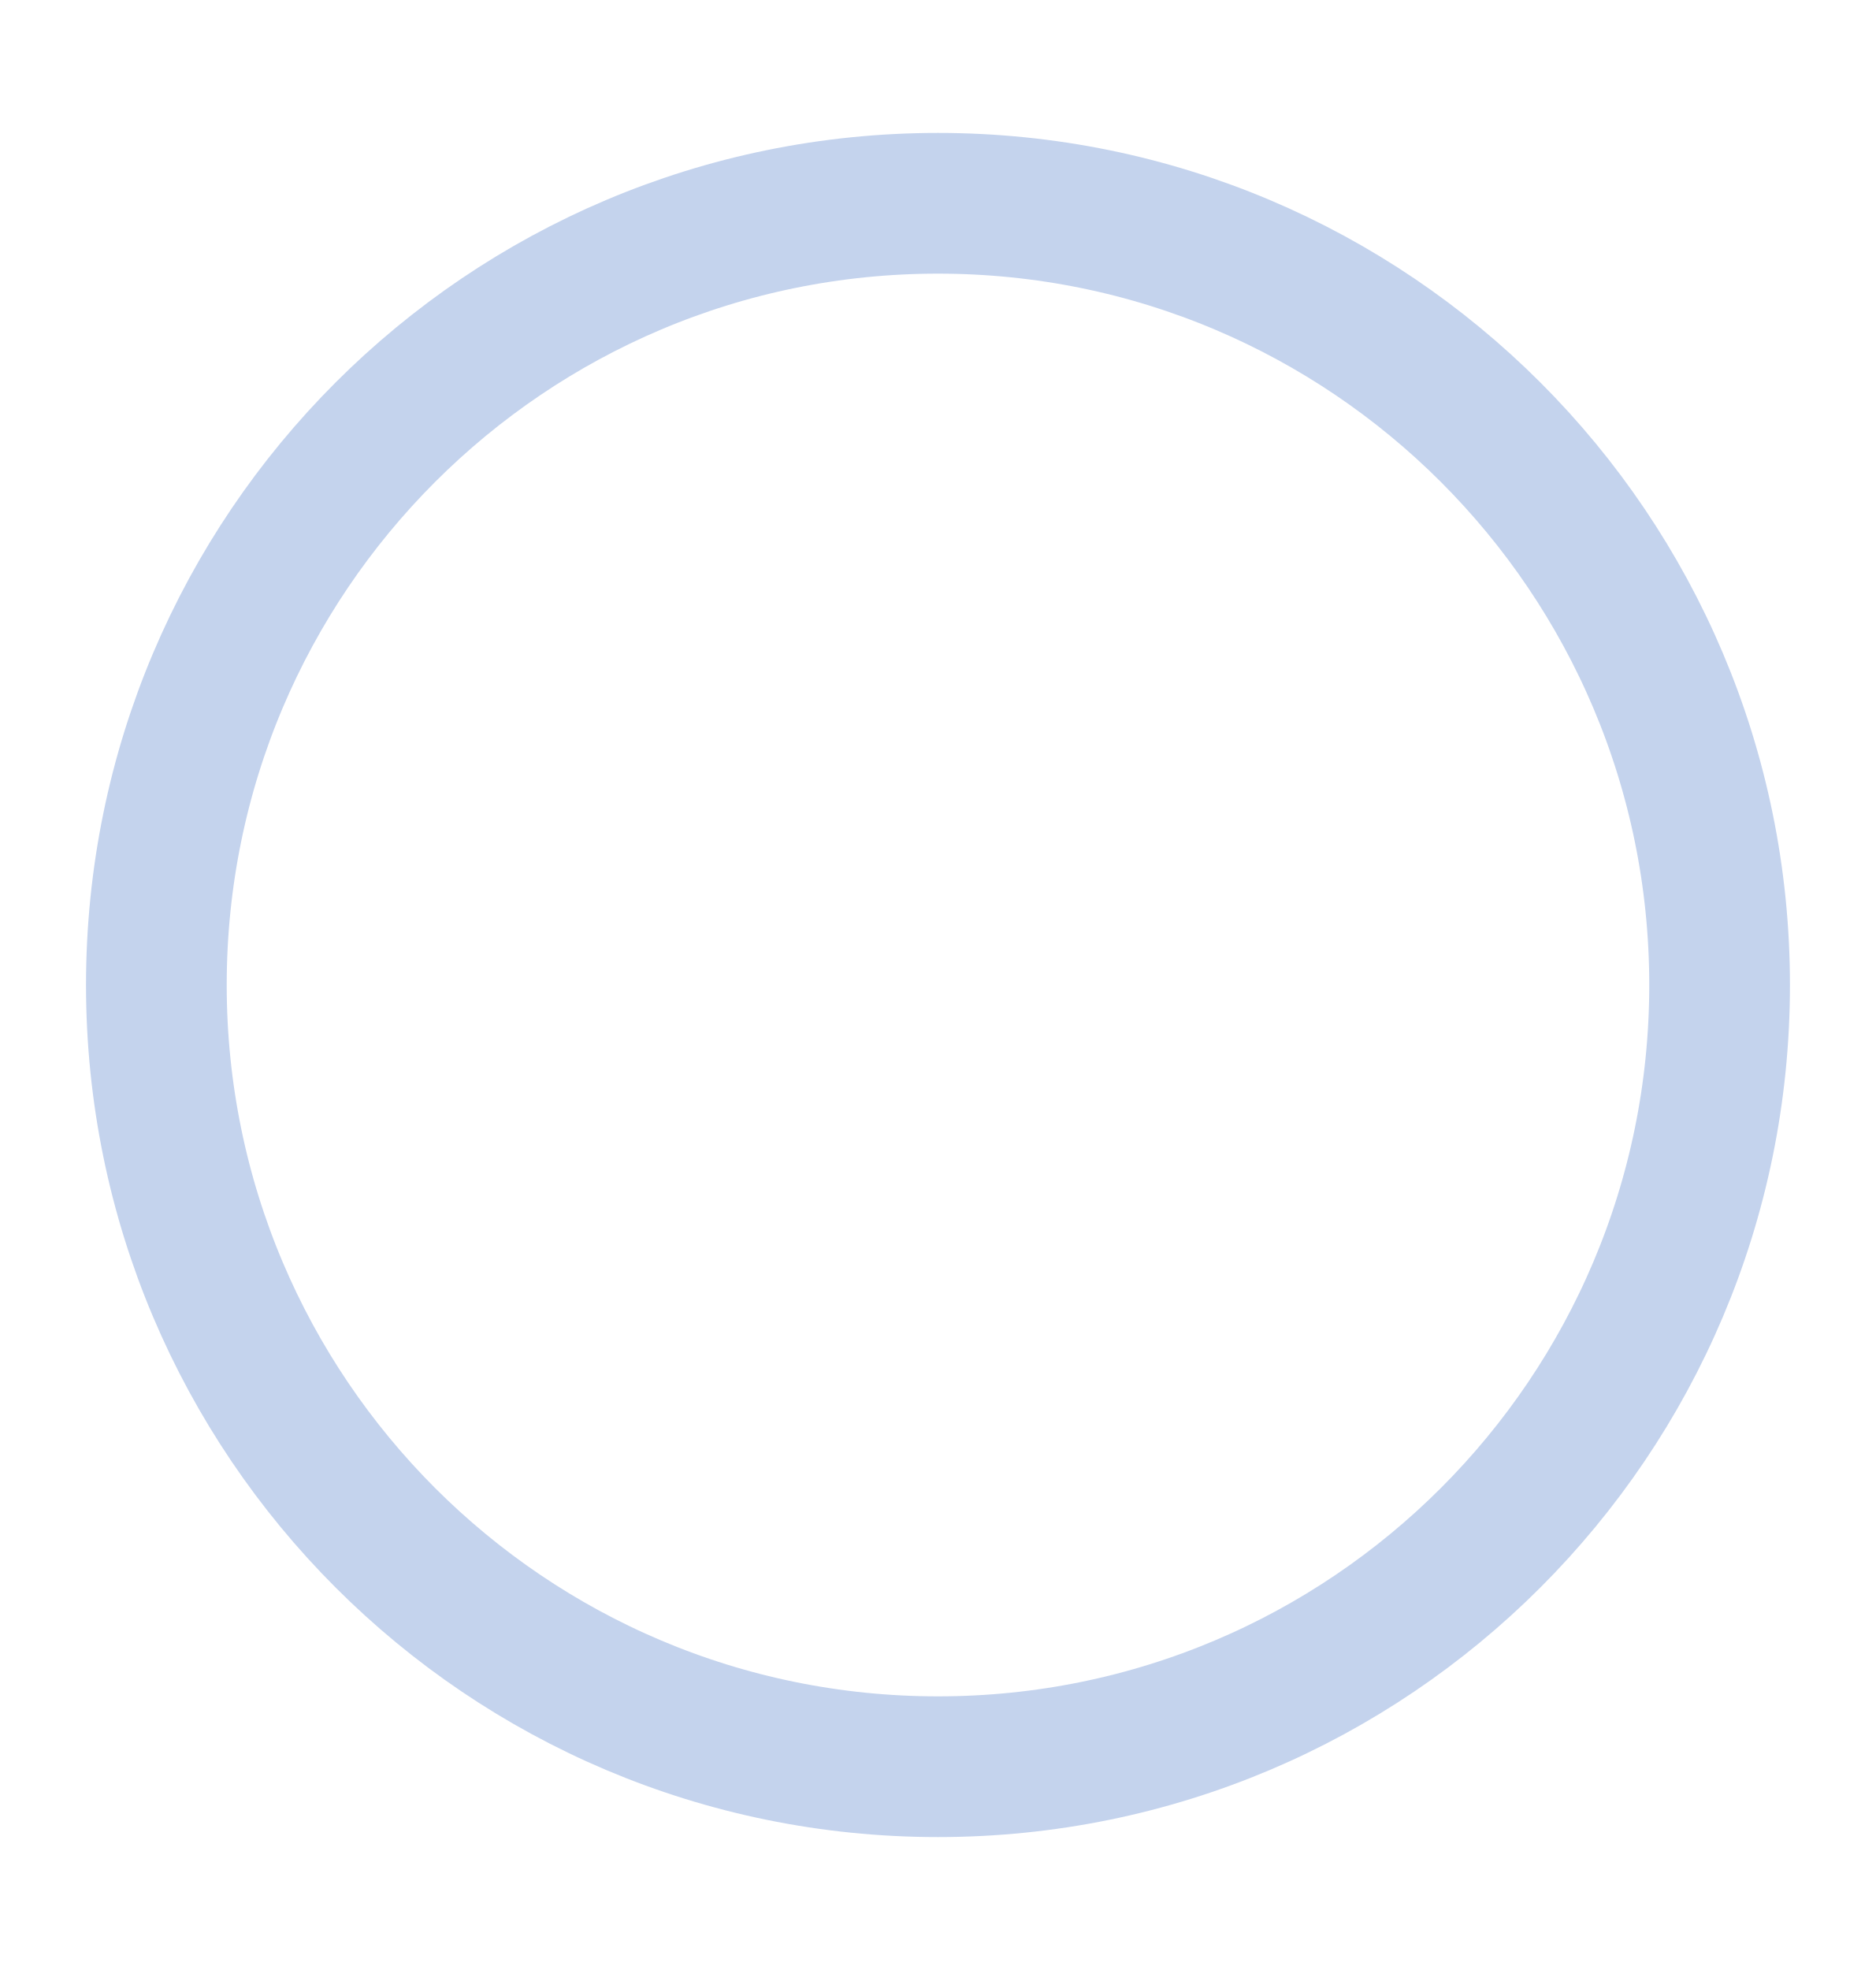
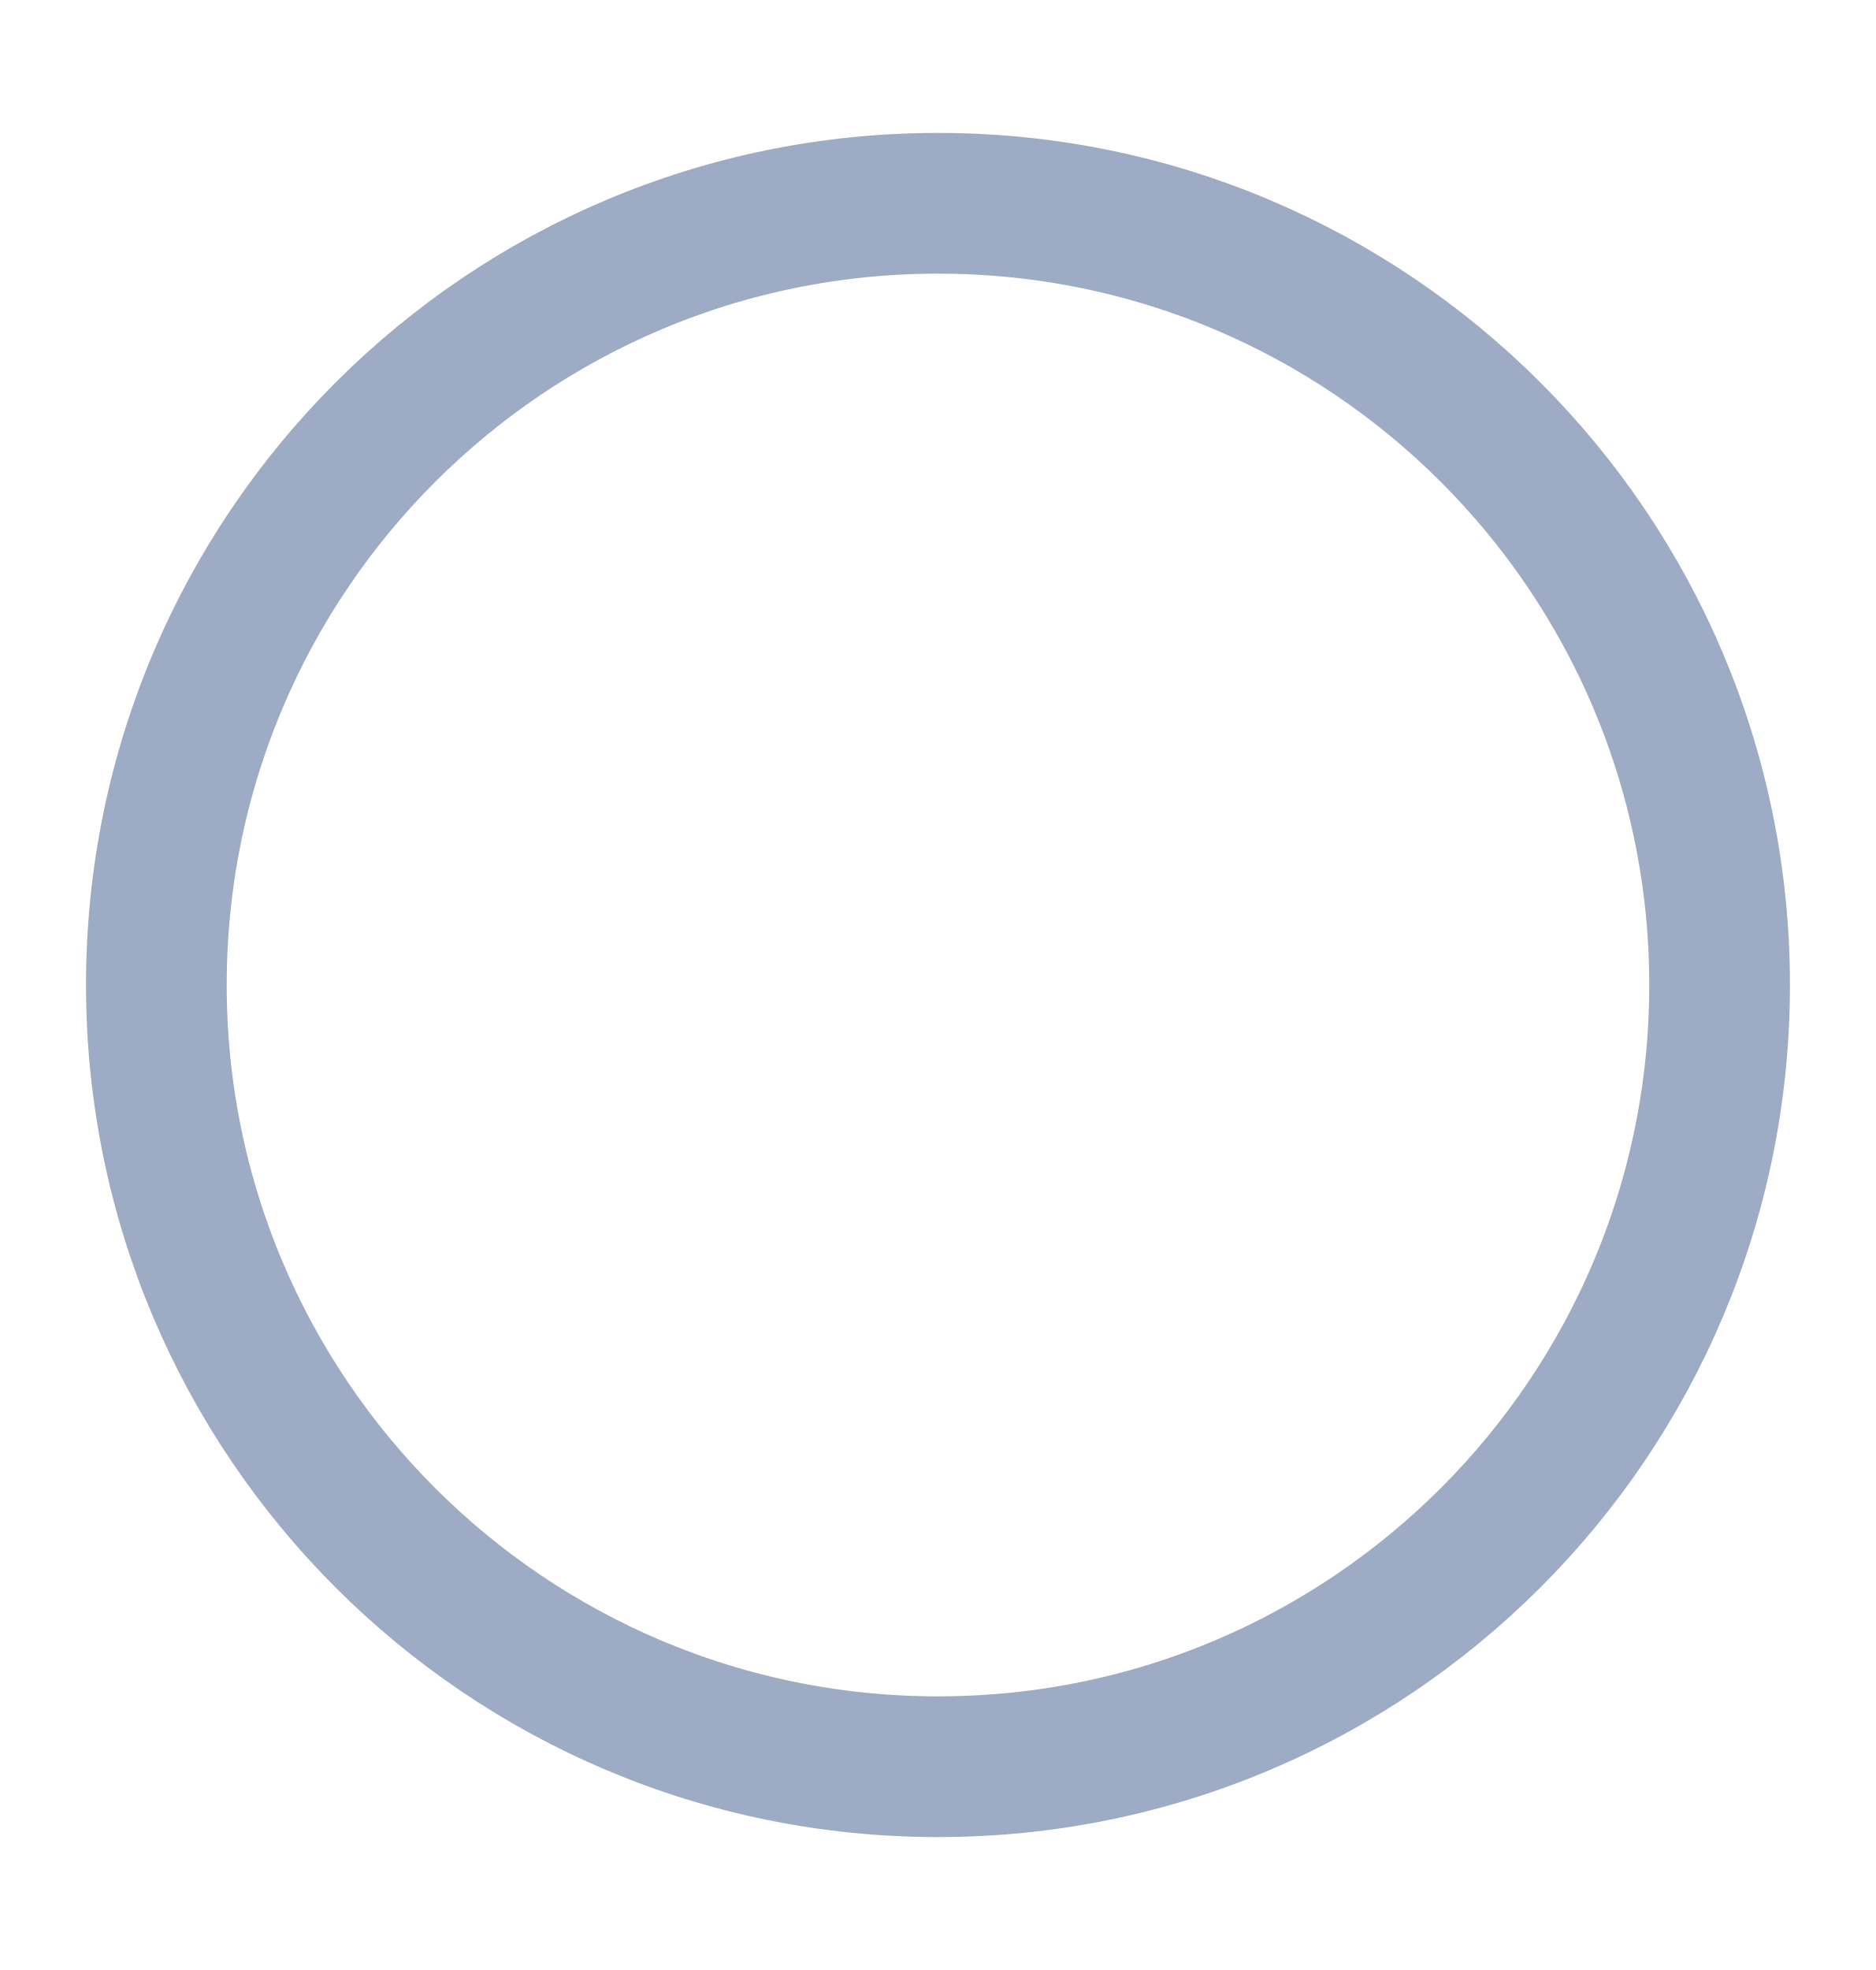
<svg xmlns="http://www.w3.org/2000/svg" width="20" height="21" viewBox="0 0 20 21" fill="none">
-   <path d="M10 18.833C14.602 18.833 18.333 15.102 18.333 10.5C18.333 5.898 14.602 2.167 10 2.167C5.398 2.167 1.667 5.898 1.667 10.5C1.667 15.102 5.398 18.833 10 18.833Z" stroke="#C4D3ED" stroke-width="1.5" stroke-linecap="round" stroke-linejoin="round" />
+   <path d="M10 18.833C14.602 18.833 18.333 15.102 18.333 10.5C18.333 5.898 14.602 2.167 10 2.167C5.398 2.167 1.667 5.898 1.667 10.5C1.667 15.102 5.398 18.833 10 18.833Z" stroke="#9dabc4" stroke-width="1.5" stroke-linecap="round" stroke-linejoin="round" />
</svg>
